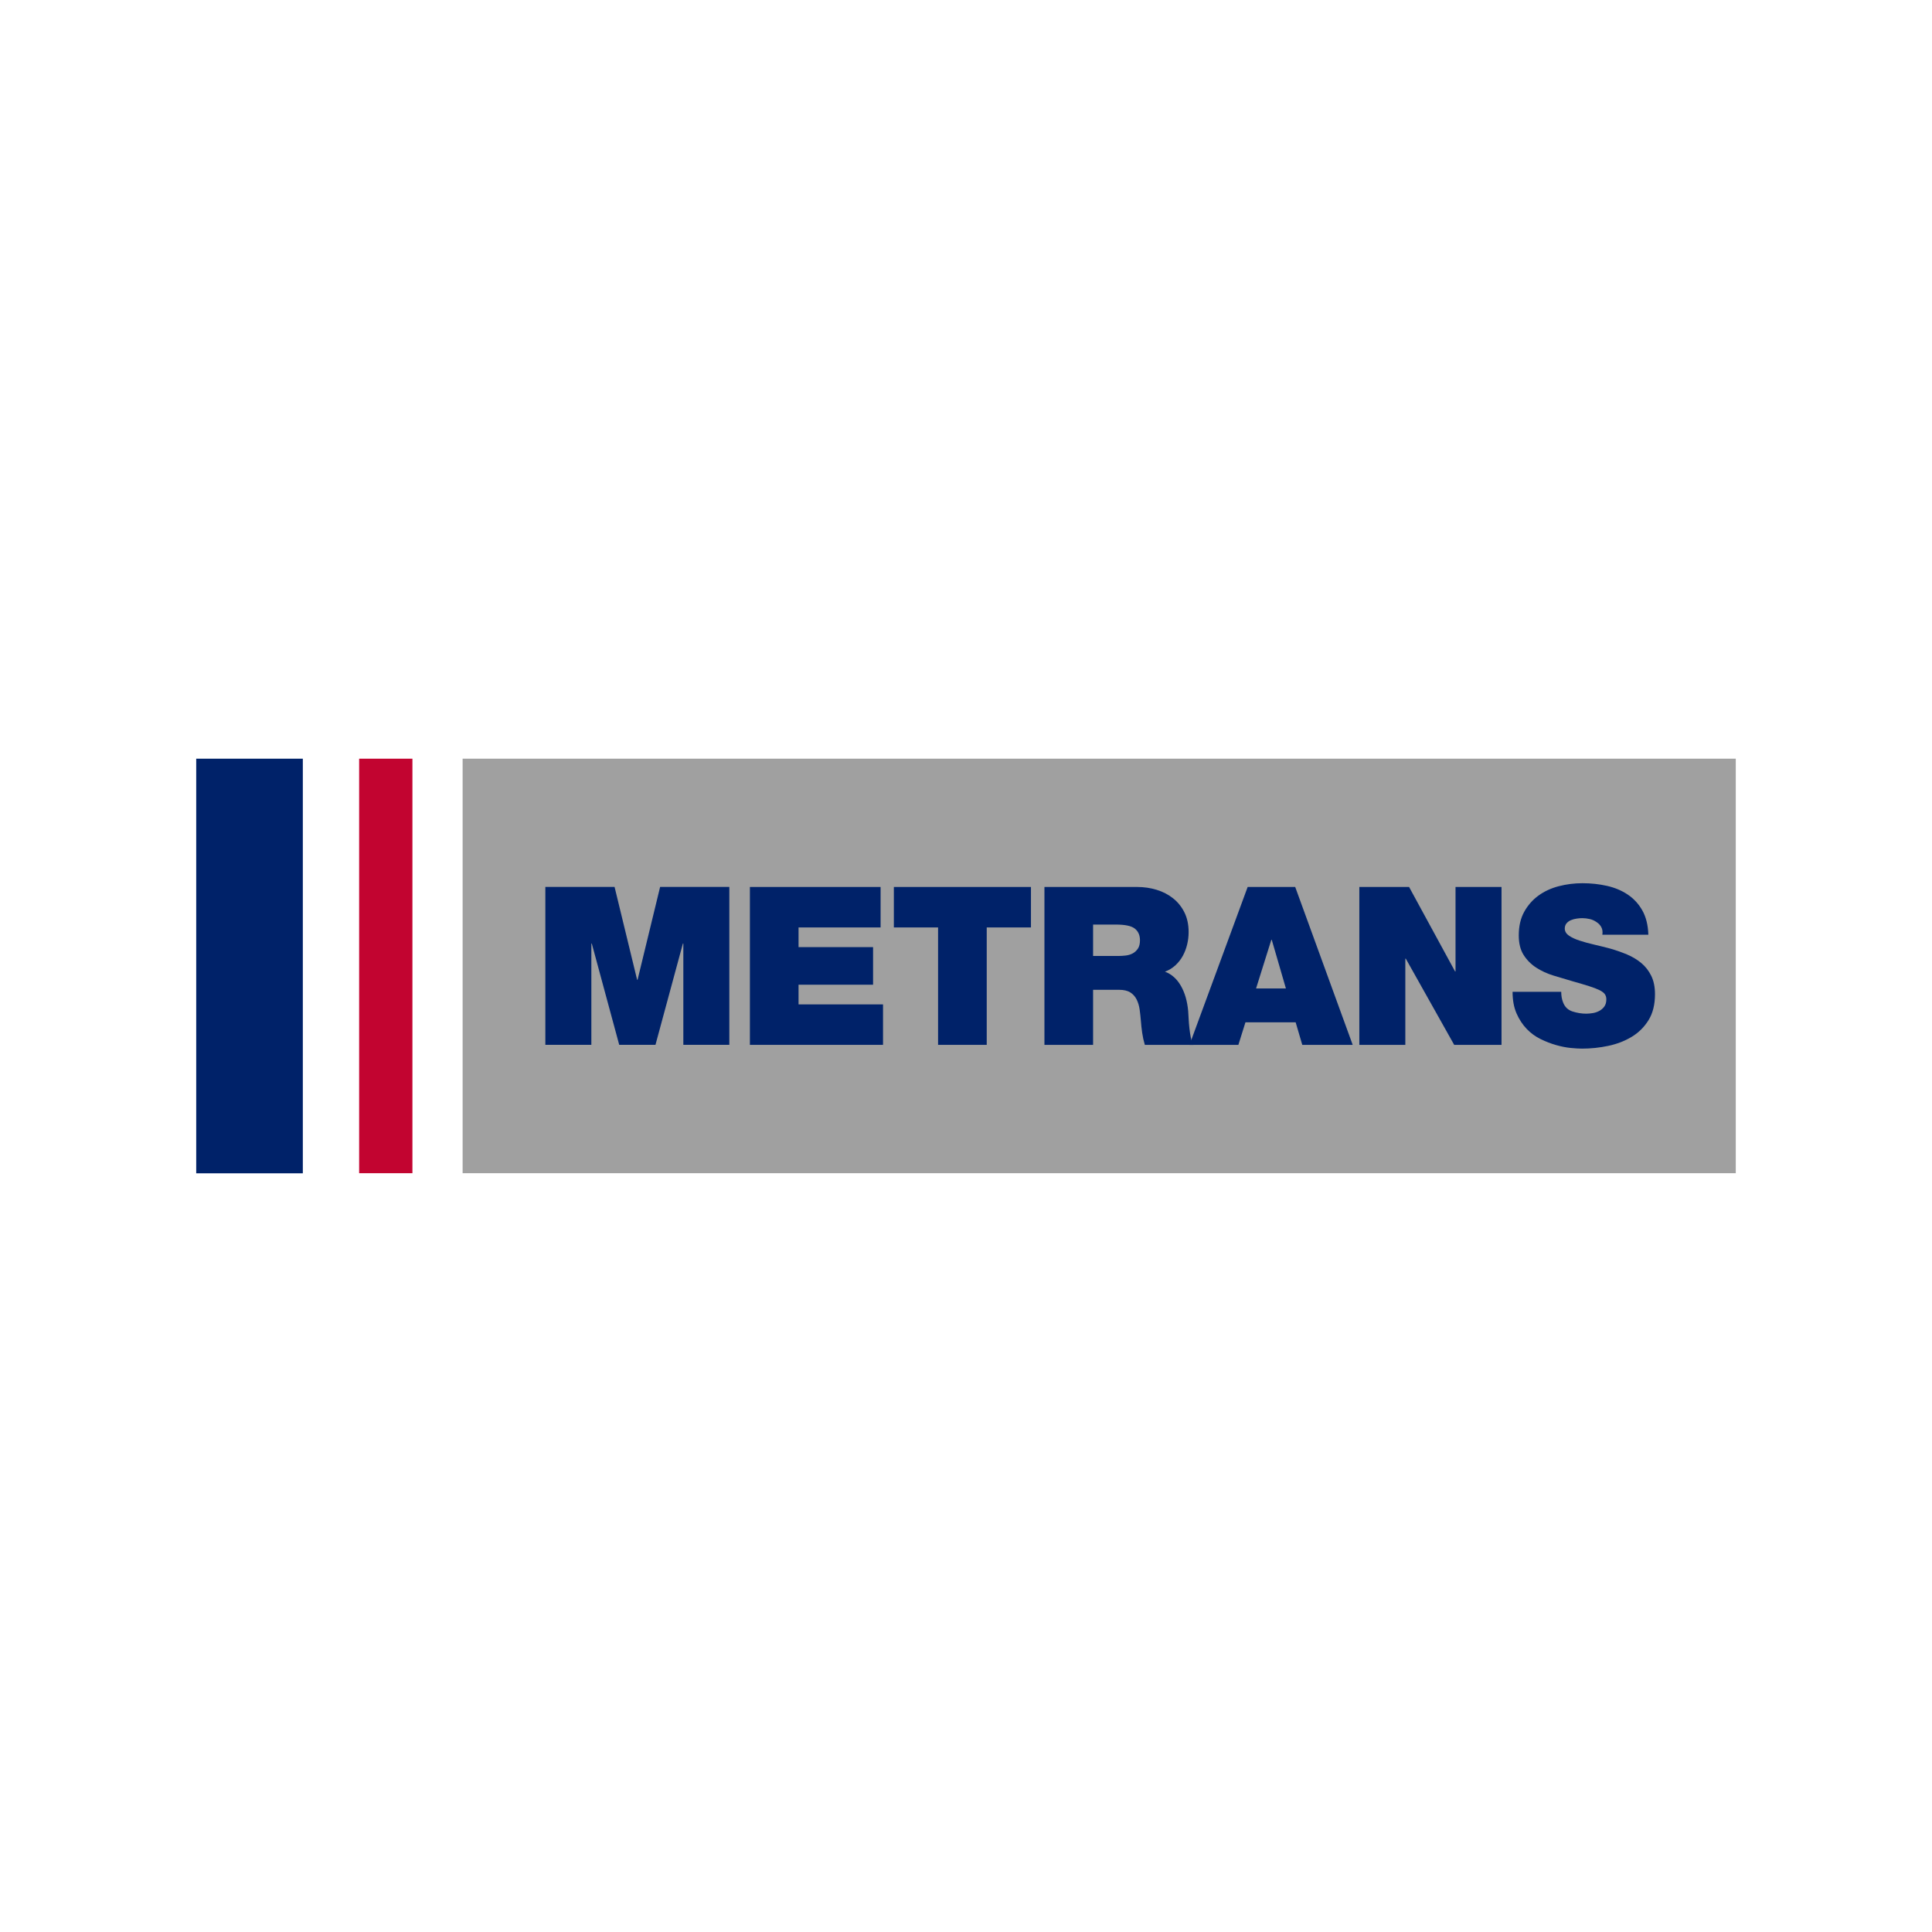
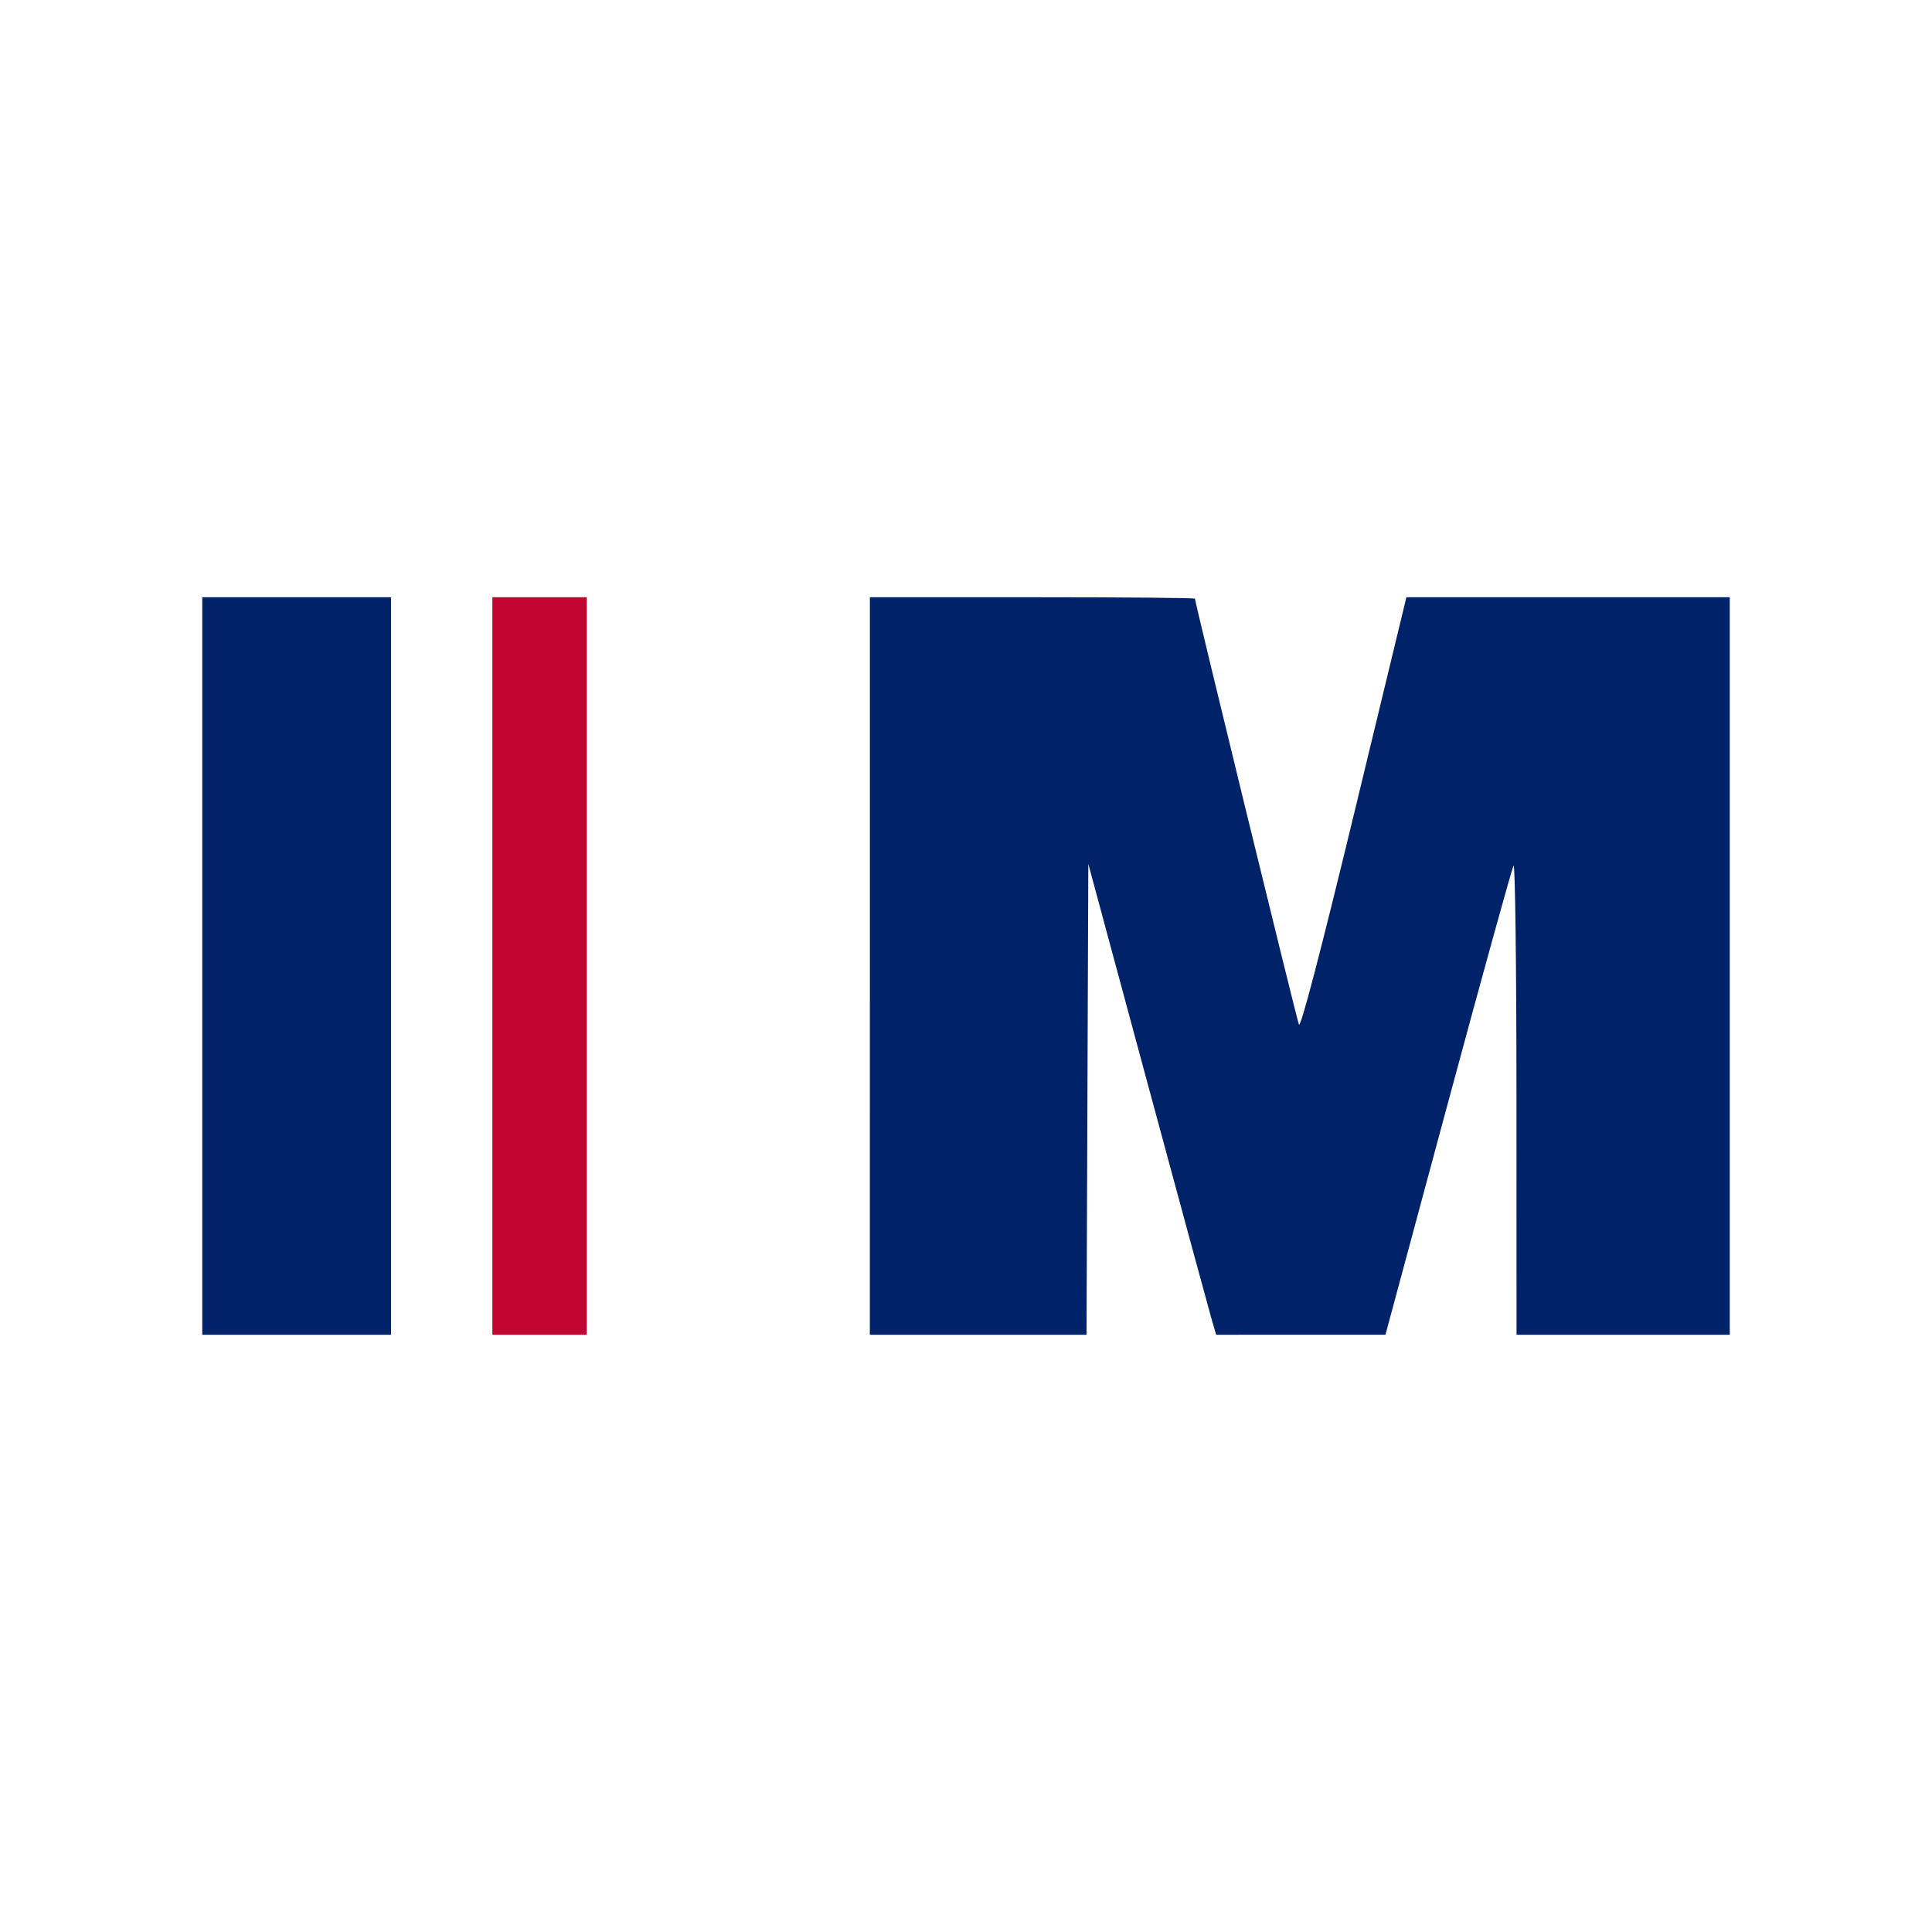
<svg xmlns="http://www.w3.org/2000/svg" style="background-color:#fff" viewBox="0 0 64 64">
-   <g transform="matrix(0.091565 0 0 0.091565 4.7346 23.3672)">
-     <rect fill="#a0a0a0" x="115.66" y="19.28" width="460.6" height="149.96" />
-     <rect fill="#c20430" x="78.22" y="19.28" width="19.28" height="149.96" />
-     <polygon fill="#002269" points="19.28 19.28 57.85 19.28 57.85 169.28 19.28 169.28 19.28 19.28 19.28 19.28" />
-     <path fill="#002269" d="M145.59,65.67h25.04l8.16,33.6h.16l8.16-33.6h25.04v57.12h-16.64v-36.64h-.16l-9.92,36.64h-13.12l-9.92-36.64h-.16v36.64h-16.64v-57.12h0Z" />
-     <path fill="#002269" d="M219.59,65.69h47.28v14.64h-29.68v7.12h26.96v13.6h-26.96v7.12h30.56v14.64h-48.16v-57.12h0Z" />
-     <path fill="#002269" d="M287.67,80.33h-16v-14.64h49.6v14.64h-16v42.48h-17.6v-42.48Z" />
-     <path fill="#002269" d="M326.15,65.69h33.52c2.51,0,4.88.35,7.12,1.04,2.24.69,4.21,1.72,5.92,3.08,1.71,1.36,3.07,3.05,4.08,5.08,1.01,2.03,1.52,4.4,1.52,7.12,0,1.49-.17,2.97-.52,4.44-.35,1.47-.87,2.84-1.56,4.12-.69,1.28-1.59,2.43-2.68,3.44-1.09,1.01-2.36,1.79-3.8,2.32,2.4.91,4.32,2.61,5.76,5.12,1.44,2.51,2.32,5.55,2.64,9.12.05.69.11,1.6.16,2.72.05,1.12.15,2.28.28,3.48.13,1.2.31,2.35.52,3.44.21,1.09.53,1.96.96,2.6h-17.6c-.43-1.44-.75-2.89-.96-4.36-.21-1.47-.37-2.95-.48-4.44-.11-1.33-.25-2.67-.44-4-.19-1.33-.55-2.53-1.08-3.6-.53-1.07-1.29-1.92-2.28-2.56-.99-.64-2.36-.96-4.12-.96h-9.36v19.92h-17.6v-57.12h0ZM343.75,90.65h9.2c.8,0,1.67-.05,2.6-.16.93-.11,1.77-.36,2.52-.76.75-.4,1.37-.97,1.88-1.72.51-.75.76-1.76.76-3.04,0-1.81-.61-3.21-1.84-4.2-1.23-.99-3.52-1.48-6.88-1.48h-8.24v11.36Z" />
-     <path fill="#002269" d="M399.67,65.69h17.2l20.8,57.12h-18.24l-2.4-8.16h-18.16l-2.56,8.16h-17.68l21.04-57.12ZM413.51,102.41l-5.12-17.6h-.16l-5.52,17.6s10.8,0,10.8,0Z" />
-     <path fill="#002269" d="M440.07,65.69h18l16.64,30.56h.16v-30.56h16.64v57.12h-17.12l-17.52-31.2h-.16v31.2h-16.64v-57.12Z" />
-     <path fill="#002269" d="M513.11,103.61c0,1.39.21,2.64.64,3.76.64,1.71,1.79,2.83,3.44,3.36,1.65.53,3.31.8,4.96.8.69,0,1.47-.07,2.32-.2.85-.13,1.65-.4,2.4-.8.75-.4,1.36-.93,1.84-1.6.48-.67.72-1.53.72-2.6,0-.75-.19-1.37-.56-1.88-.37-.51-1.01-.99-1.92-1.44-.91-.45-2.16-.93-3.76-1.44-1.6-.51-3.63-1.11-6.08-1.8-2.24-.64-4.52-1.32-6.84-2.04-2.32-.72-4.4-1.68-6.24-2.88-1.84-1.2-3.35-2.72-4.52-4.56s-1.76-4.2-1.76-7.08c0-3.31.65-6.15,1.96-8.52,1.31-2.37,3.03-4.33,5.16-5.88,2.13-1.55,4.59-2.68,7.36-3.4,2.77-.72,5.63-1.08,8.56-1.08,3.09,0,6.05.32,8.88.96,2.83.64,5.33,1.69,7.52,3.16,2.19,1.47,3.95,3.39,5.28,5.76,1.33,2.37,2.05,5.29,2.16,8.76h-16.64c.16-1.07.04-1.97-.36-2.72-.4-.75-.97-1.36-1.72-1.84-.75-.53-1.57-.91-2.48-1.12-.91-.21-1.81-.32-2.72-.32-.59,0-1.25.05-2,.16-.75.11-1.44.29-2.08.56-.64.27-1.17.65-1.6,1.16-.43.51-.64,1.16-.64,1.96.05,1.01.57,1.85,1.56,2.52.99.67,2.25,1.26,3.8,1.76,1.55.51,3.29.99,5.24,1.44,1.95.45,3.93.95,5.96,1.48,2.02.59,4,1.28,5.92,2.08,1.92.8,3.64,1.83,5.16,3.08,1.52,1.25,2.73,2.8,3.64,4.64.91,1.84,1.36,4.07,1.36,6.68,0,3.73-.77,6.85-2.32,9.36-1.55,2.51-3.57,4.52-6.08,6.04-2.51,1.52-5.33,2.61-8.48,3.28-3.15.67-6.32,1-9.52,1-1.07,0-2.43-.08-4.08-.24-1.65-.16-3.41-.51-5.28-1.04-1.87-.53-3.73-1.25-5.6-2.16s-3.55-2.13-5.04-3.68c-1.49-1.55-2.72-3.41-3.68-5.6-.96-2.19-1.44-4.8-1.44-7.84h17.6Z" />
-   </g>
+   <path fill="#002268" fill-rule="evenodd" d="M6.7 32V19.784h6.253v24.432H6.7zm22.116 0V19.784H34.2c2.961 0 5.384.021 5.384.047 0 .131 3.37 13.935 3.445 14.11.055.13.714-2.39 1.824-6.977l1.736-7.18H57.3v24.432h-7.063l-.002-7.845c0-4.315-.044-7.778-.096-7.696s-1.028 3.611-2.17 7.844l-2.074 7.695H43.09l-2.803.002-.16-.55c-.088-.303-1.04-3.812-2.118-7.799l-1.957-7.248-.03 7.798-.03 7.799h-7.177z" />
+   <path fill="#c20530" fill-rule="evenodd" d="M16.31 32V19.784h3.127v24.432H16.31z" />
</svg>
